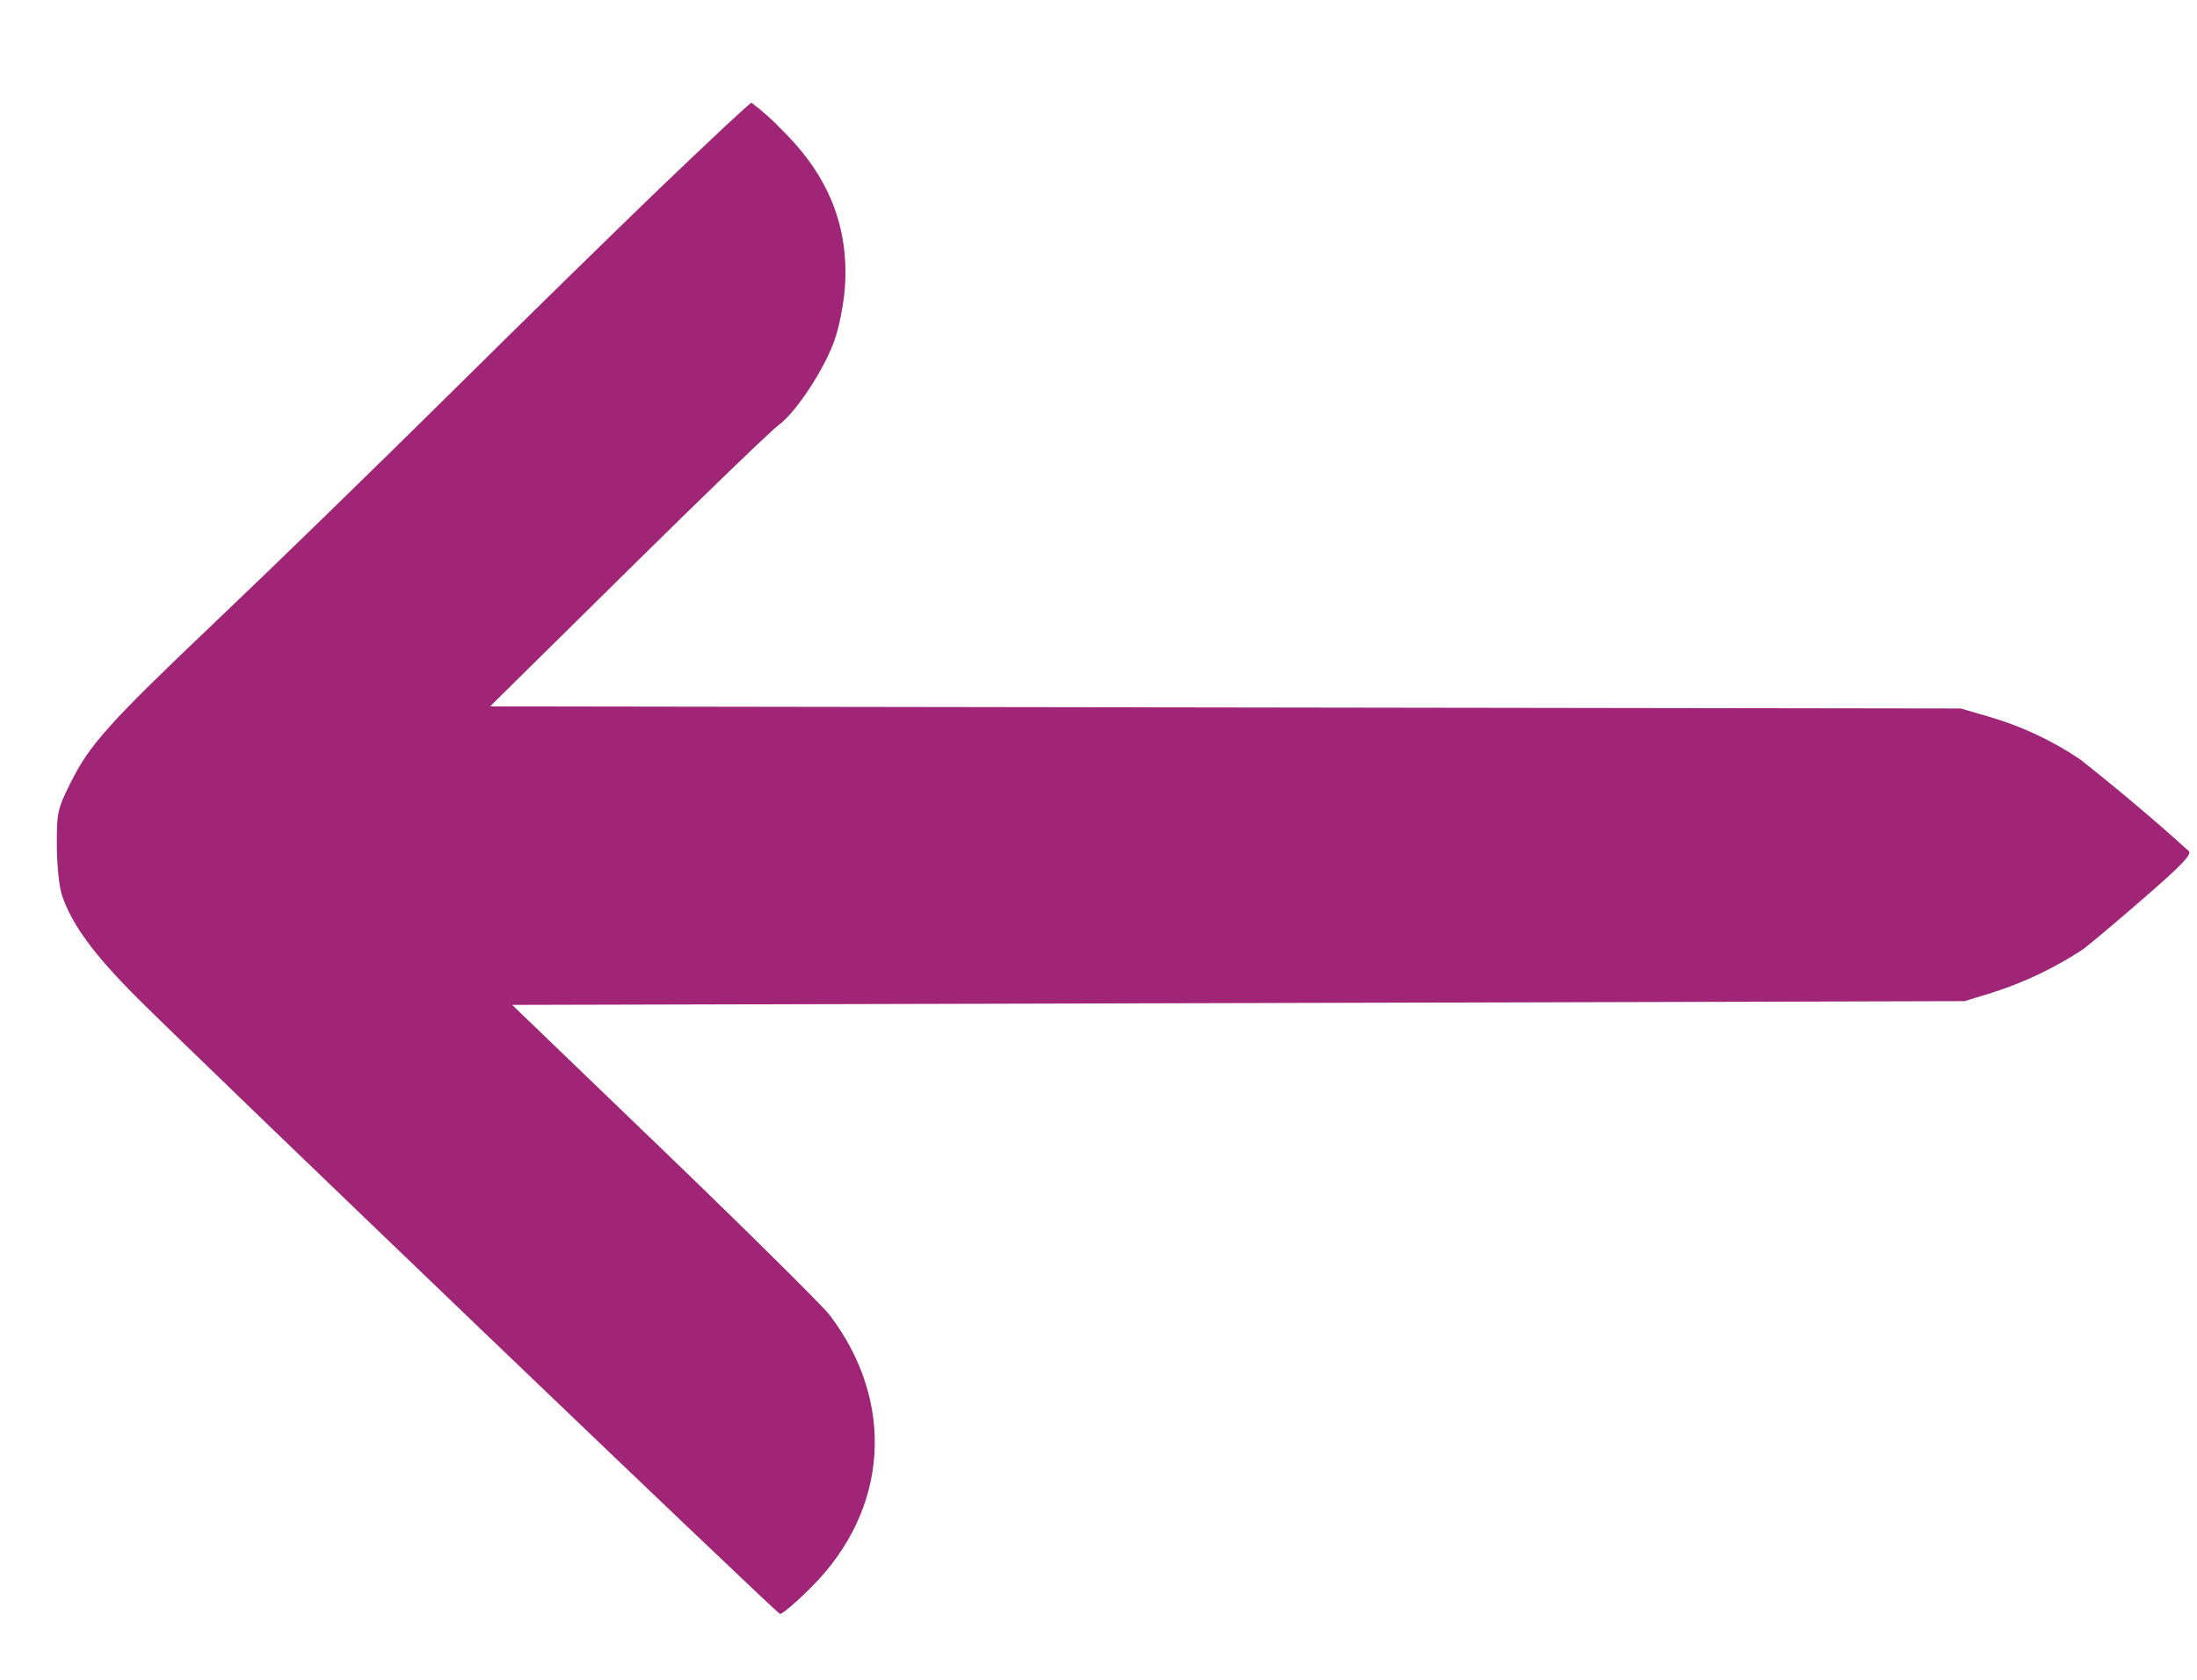
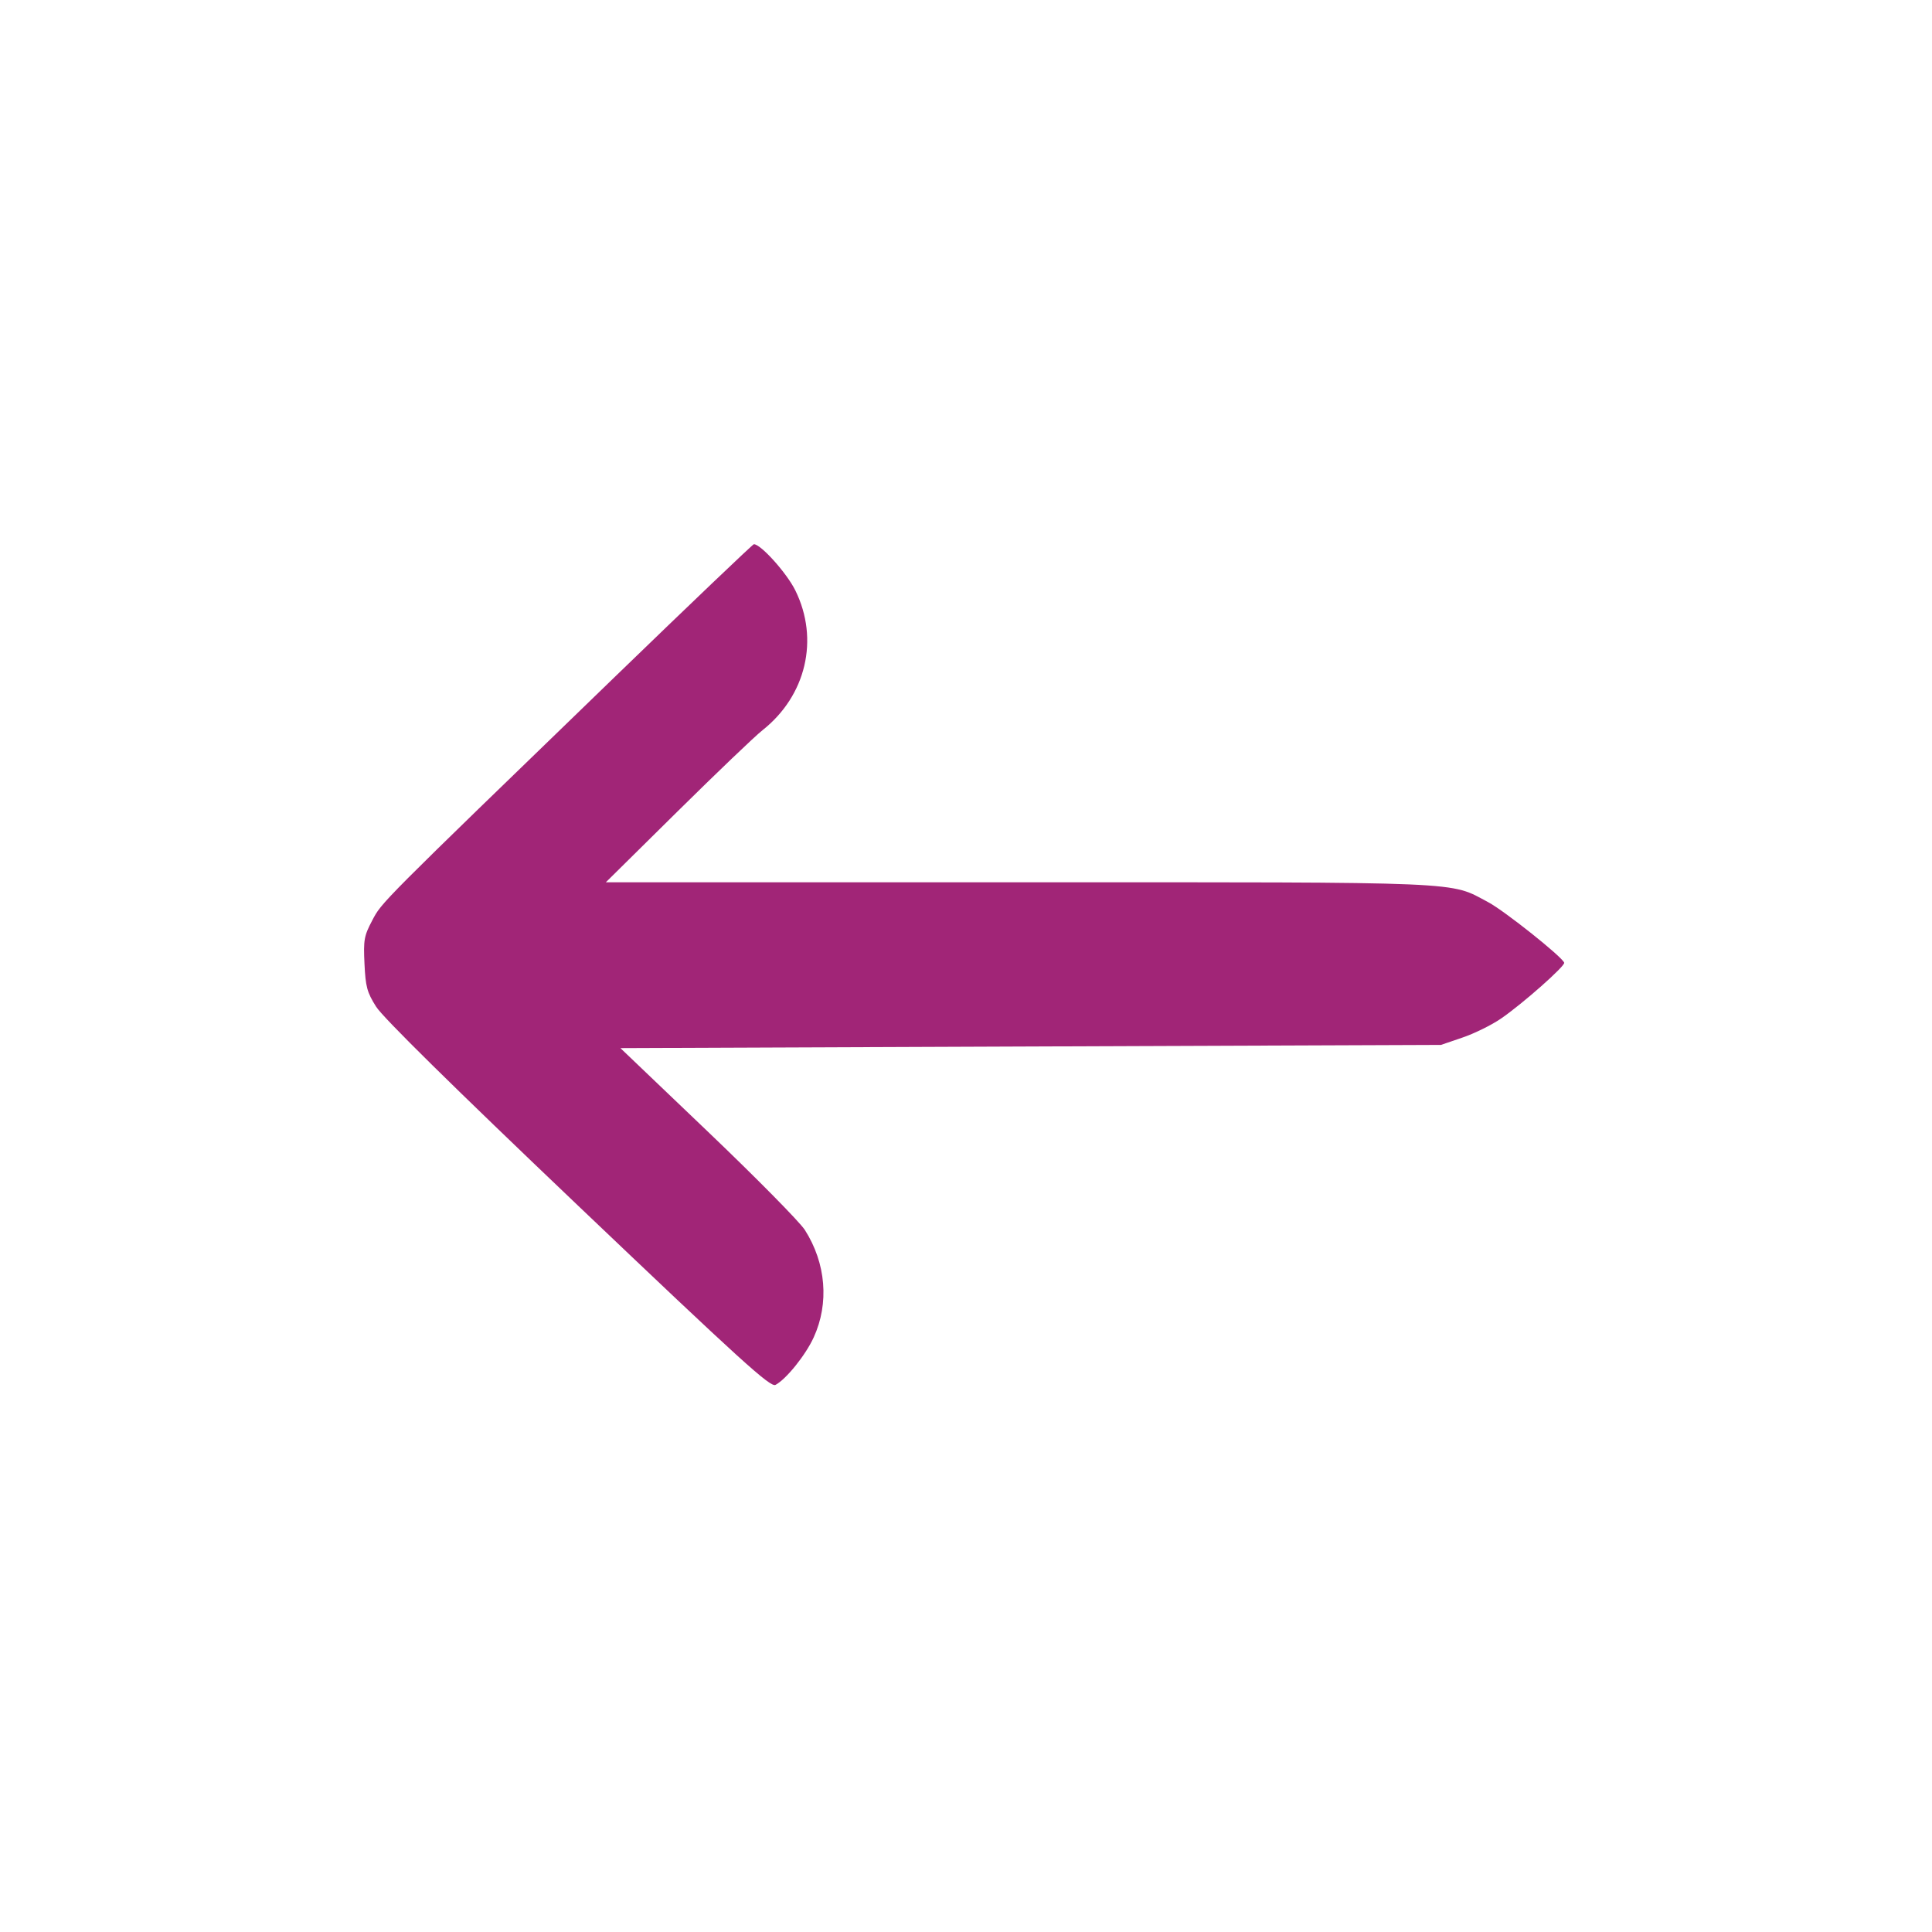
- <svg xmlns="http://www.w3.org/2000/svg" viewBox="0 0 17 13">
-   <path fill="#A12577" fill-rule="evenodd" d="M5.128 1.435c-.366.352-1.118 1.088-1.671 1.636-.554.548-1.348 1.321-1.766 1.718-.85.808-.996.97-1.147 1.273-.099.2-.105.225-.104.482 0 .15.018.321.039.383.076.227.246.459.582.795.491.491 4.94 4.757 4.974 4.768.015.005.127-.09.248-.212.595-.598.648-1.43.135-2.103-.056-.072-.631-.642-1.278-1.265L3.963 7.777l5.619-.014 5.619-.015.212-.065a2.85 2.85 0 0 0 .709-.339c.054-.041.268-.221.474-.4.29-.252.367-.334.34-.358a16.305 16.305 0 0 0-.843-.711 2.51 2.51 0 0 0-.698-.327l-.223-.065-5.69-.008-5.69-.008 1.069-1.055c.587-.58 1.112-1.086 1.166-1.124.13-.094.355-.435.431-.657.035-.099.07-.278.079-.398.035-.469-.121-.866-.478-1.219a1.927 1.927 0 0 0-.244-.219c-.012 0-.32.289-.687.64" />
+ <svg xmlns="http://www.w3.org/2000/svg" width="32" height="32">
+   <path d="M10.187 11.208c-3.932 3.804-3.86 3.732-4.021 4.036-.136.258-.148.323-.129.72.018.38.042.471.192.709.113.18 1.266 1.316 3.345 3.296 2.708 2.579 3.187 3.014 3.271 2.969.178-.095.499-.494.633-.788.258-.564.204-1.227-.147-1.778-.085-.133-.807-.865-1.605-1.627l-1.45-1.385 6.795-.027 6.796-.026.354-.121c.196-.066.484-.208.64-.315.352-.241 1.068-.873 1.047-.926-.04-.103-.989-.858-1.257-1.001-.654-.347-.264-.331-7.788-.331h-6.828l1.183-1.169c.65-.642 1.285-1.25 1.411-1.349.723-.572.943-1.506.545-2.314-.141-.288-.574-.77-.688-.767-.018.001-1.053.988-2.299 2.194" fill="#A12577" fill-rule="evenodd" />
</svg>
